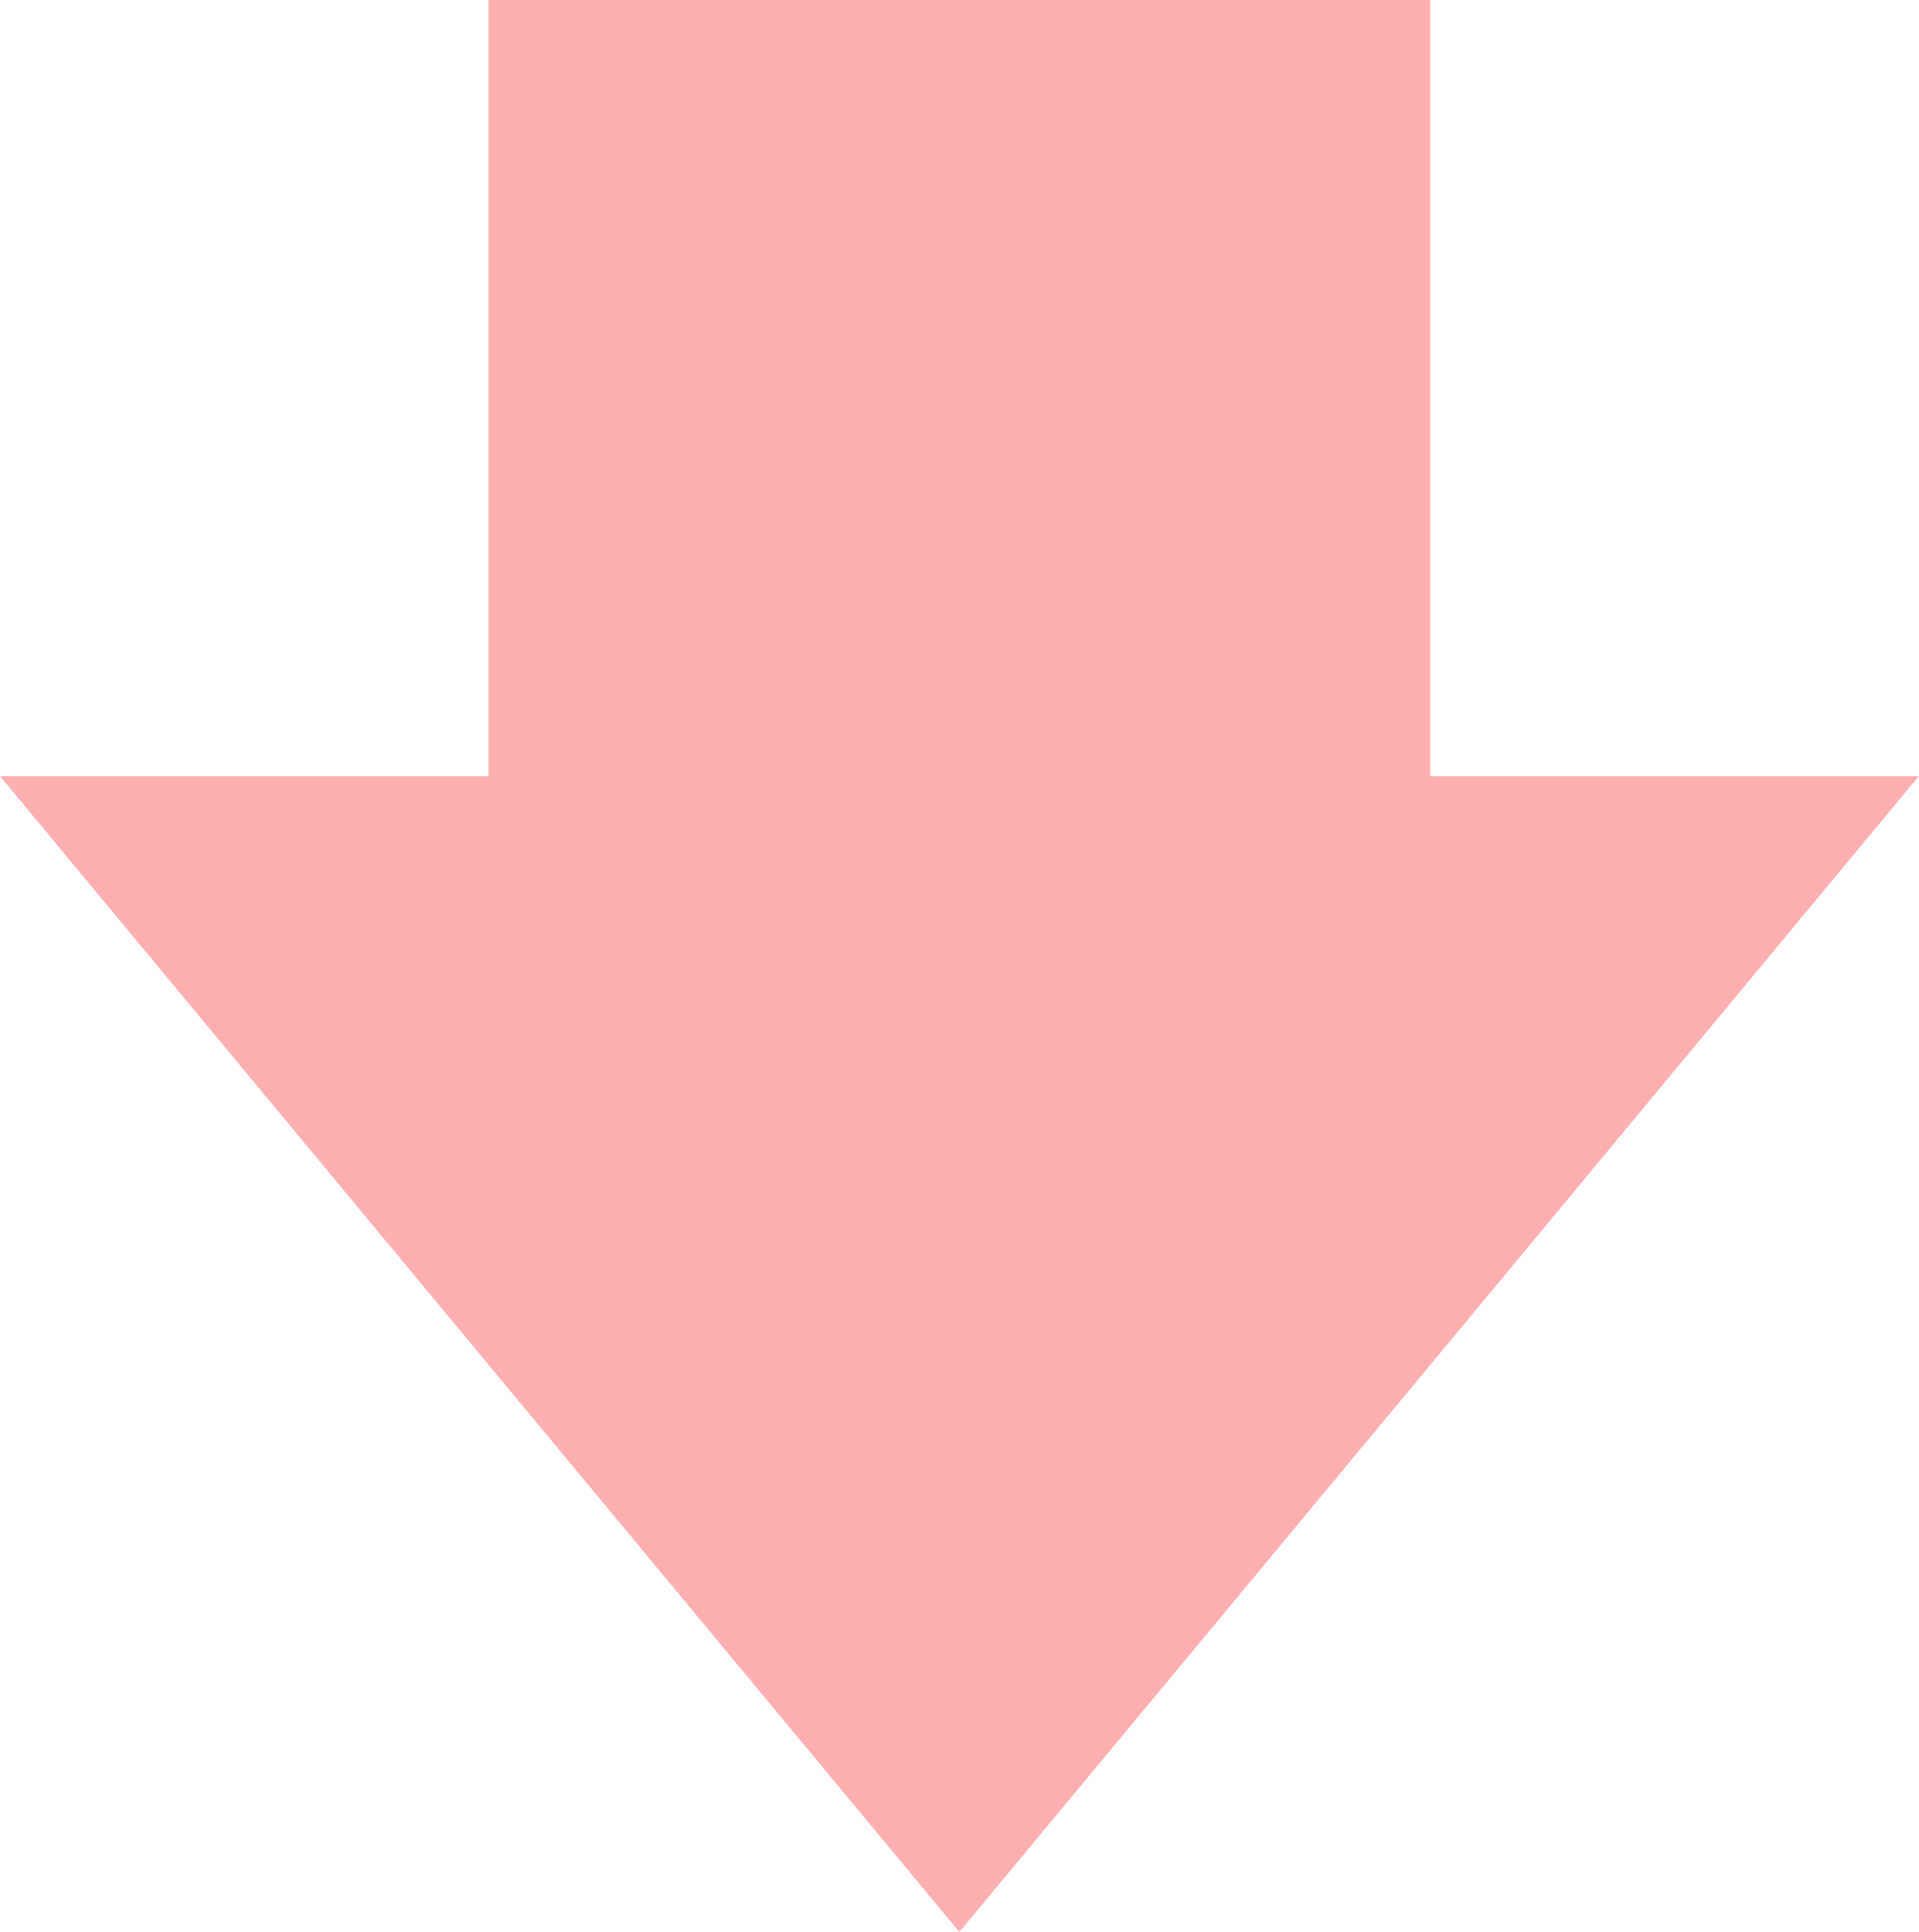
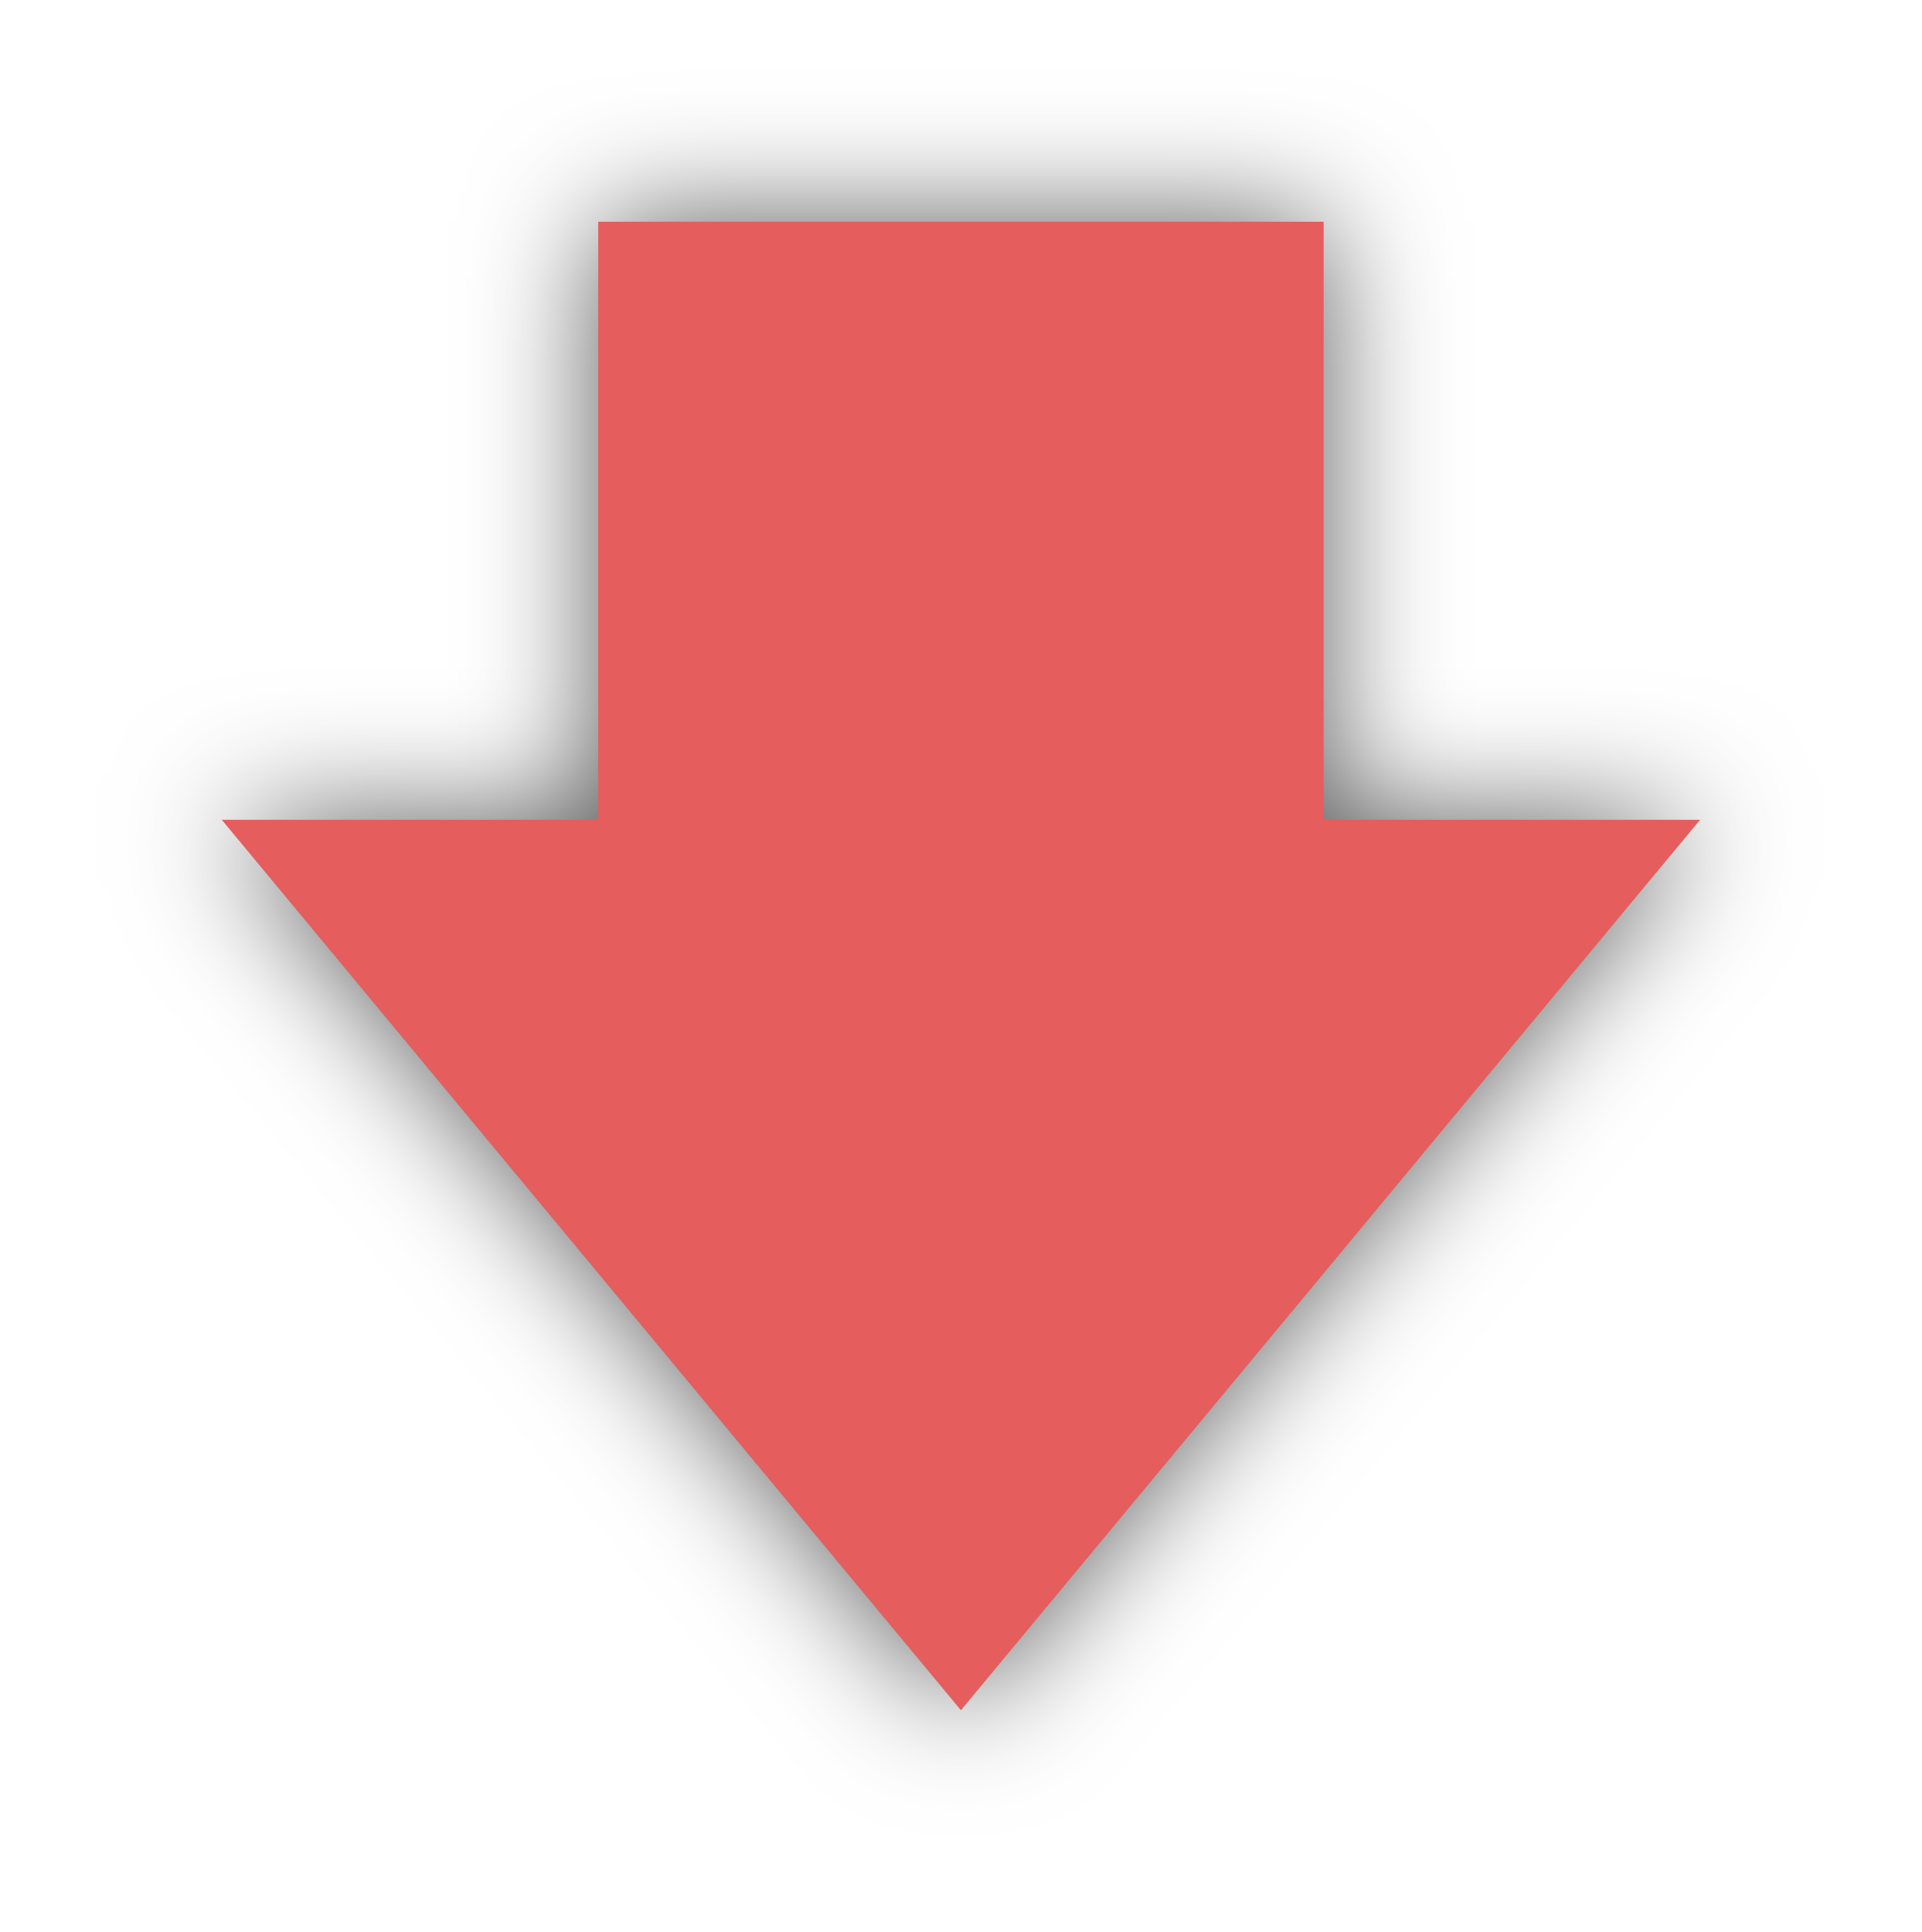
- <svg xmlns="http://www.w3.org/2000/svg" style="isolation:isolate" viewBox="3901.161 -733.212 9.998 10.068" width="9.998" height="10.068">
-   <path d=" M 3908.613 -729.167 L 3908.613 -733.212 L 3903.707 -733.212 L 3903.707 -729.167 L 3901.161 -729.167 L 3903.661 -726.155 L 3906.16 -723.144 L 3908.66 -726.155 L 3911.159 -729.167 L 3908.613 -729.167 Z " fill="rgb(255,175,175)" />
+ <svg xmlns="http://www.w3.org/2000/svg" style="isolation:isolate" viewBox="3869.326 -734.1 26 26.138" width="26" height="26.138">
+   <defs>
+     <filter id="1jOEosWGFbux43ubx6aY9GRp9ydXnJxZ" x="-200%" y="-200%" width="400%" height="400%" filterUnits="objectBoundingBox" color-interpolation-filters="sRGB">
+       <feGaussianBlur in="SourceGraphic" stdDeviation="0.859" />
+       <feOffset dx="0" dy="0" result="pf_100_offsetBlur" />
+       <feFlood flood-color="#000000" flood-opacity="0.65" />
+       <feComposite in2="pf_100_offsetBlur" operator="in" result="pf_100_dropShadow" />
+       <feBlend in="SourceGraphic" in2="pf_100_dropShadow" mode="normal" />
+     </filter>
+   </defs>
+   <g filter="url(#1jOEosWGFbux43ubx6aY9GRp9ydXnJxZ)">
+     <path d=" M 3887.233 -723.009 L 3887.233 -731.1 L 3877.419 -731.1 L 3877.419 -723.009 L 3872.326 -723.009 L 3877.326 -716.985 L 3882.326 -710.962 L 3887.326 -716.985 L 3892.326 -723.009 L 3887.233 -723.009 Z " fill="rgb(230,93,93)" />
+   </g>
</svg>
